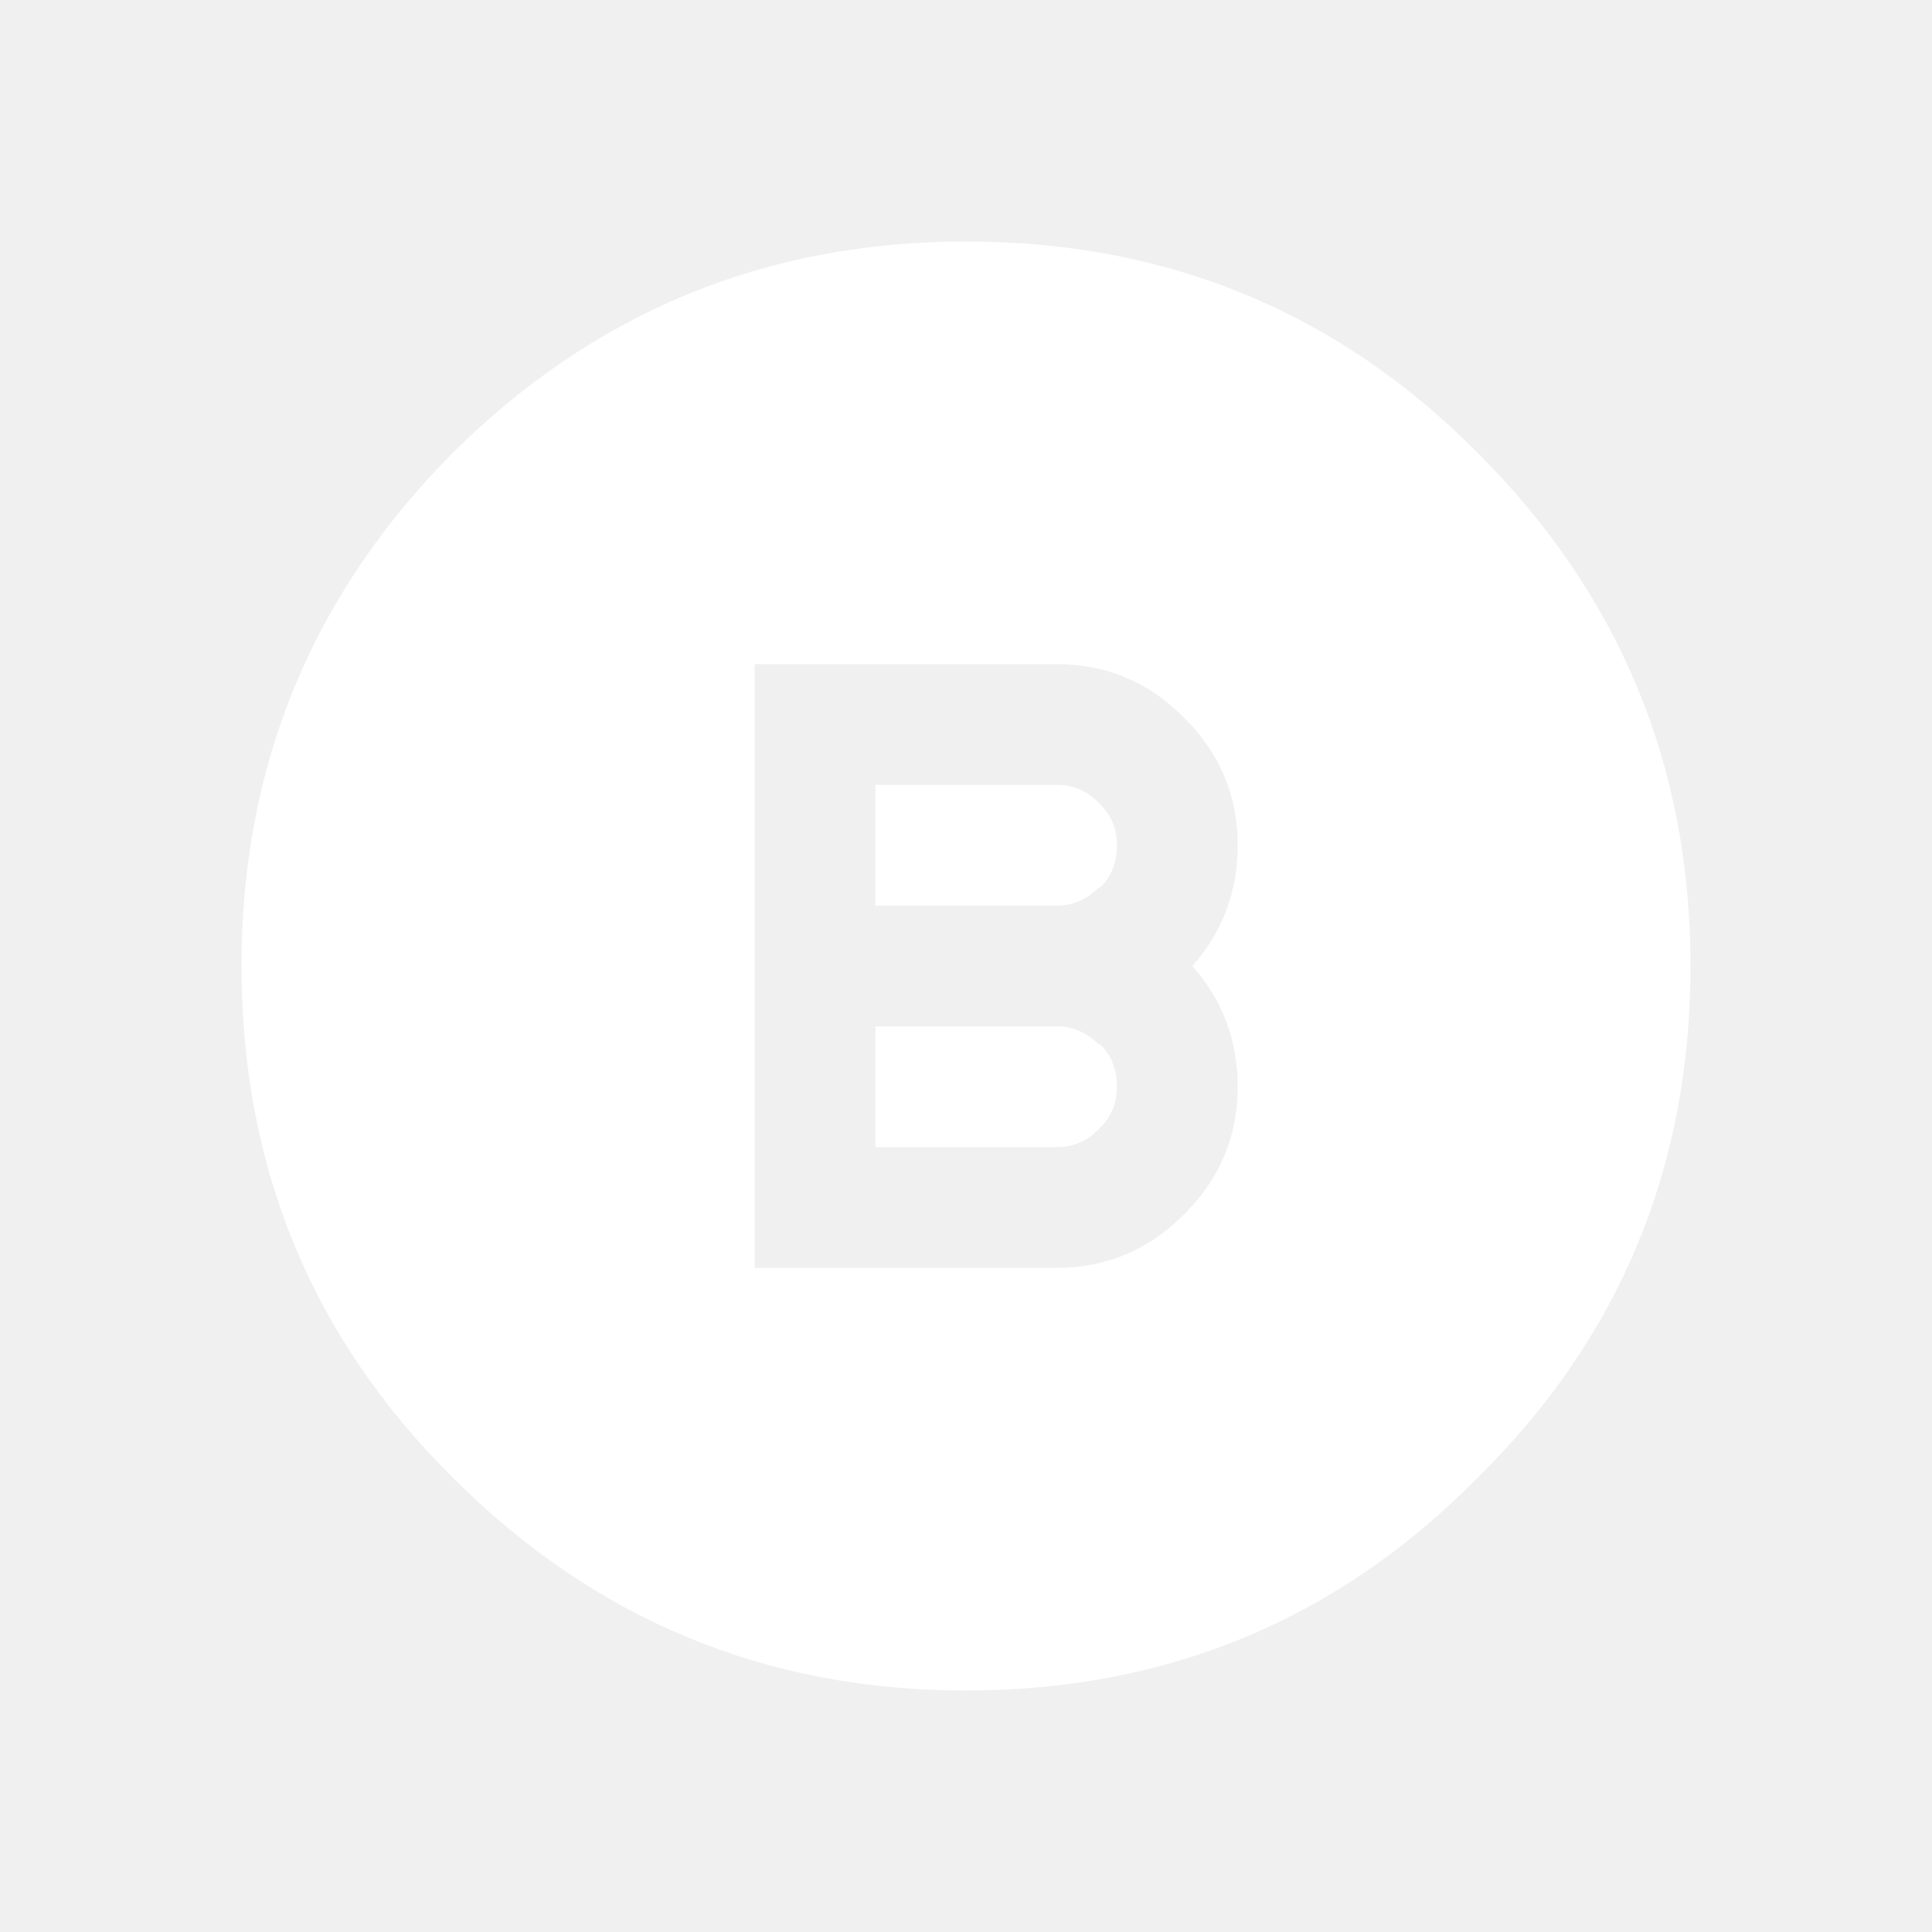
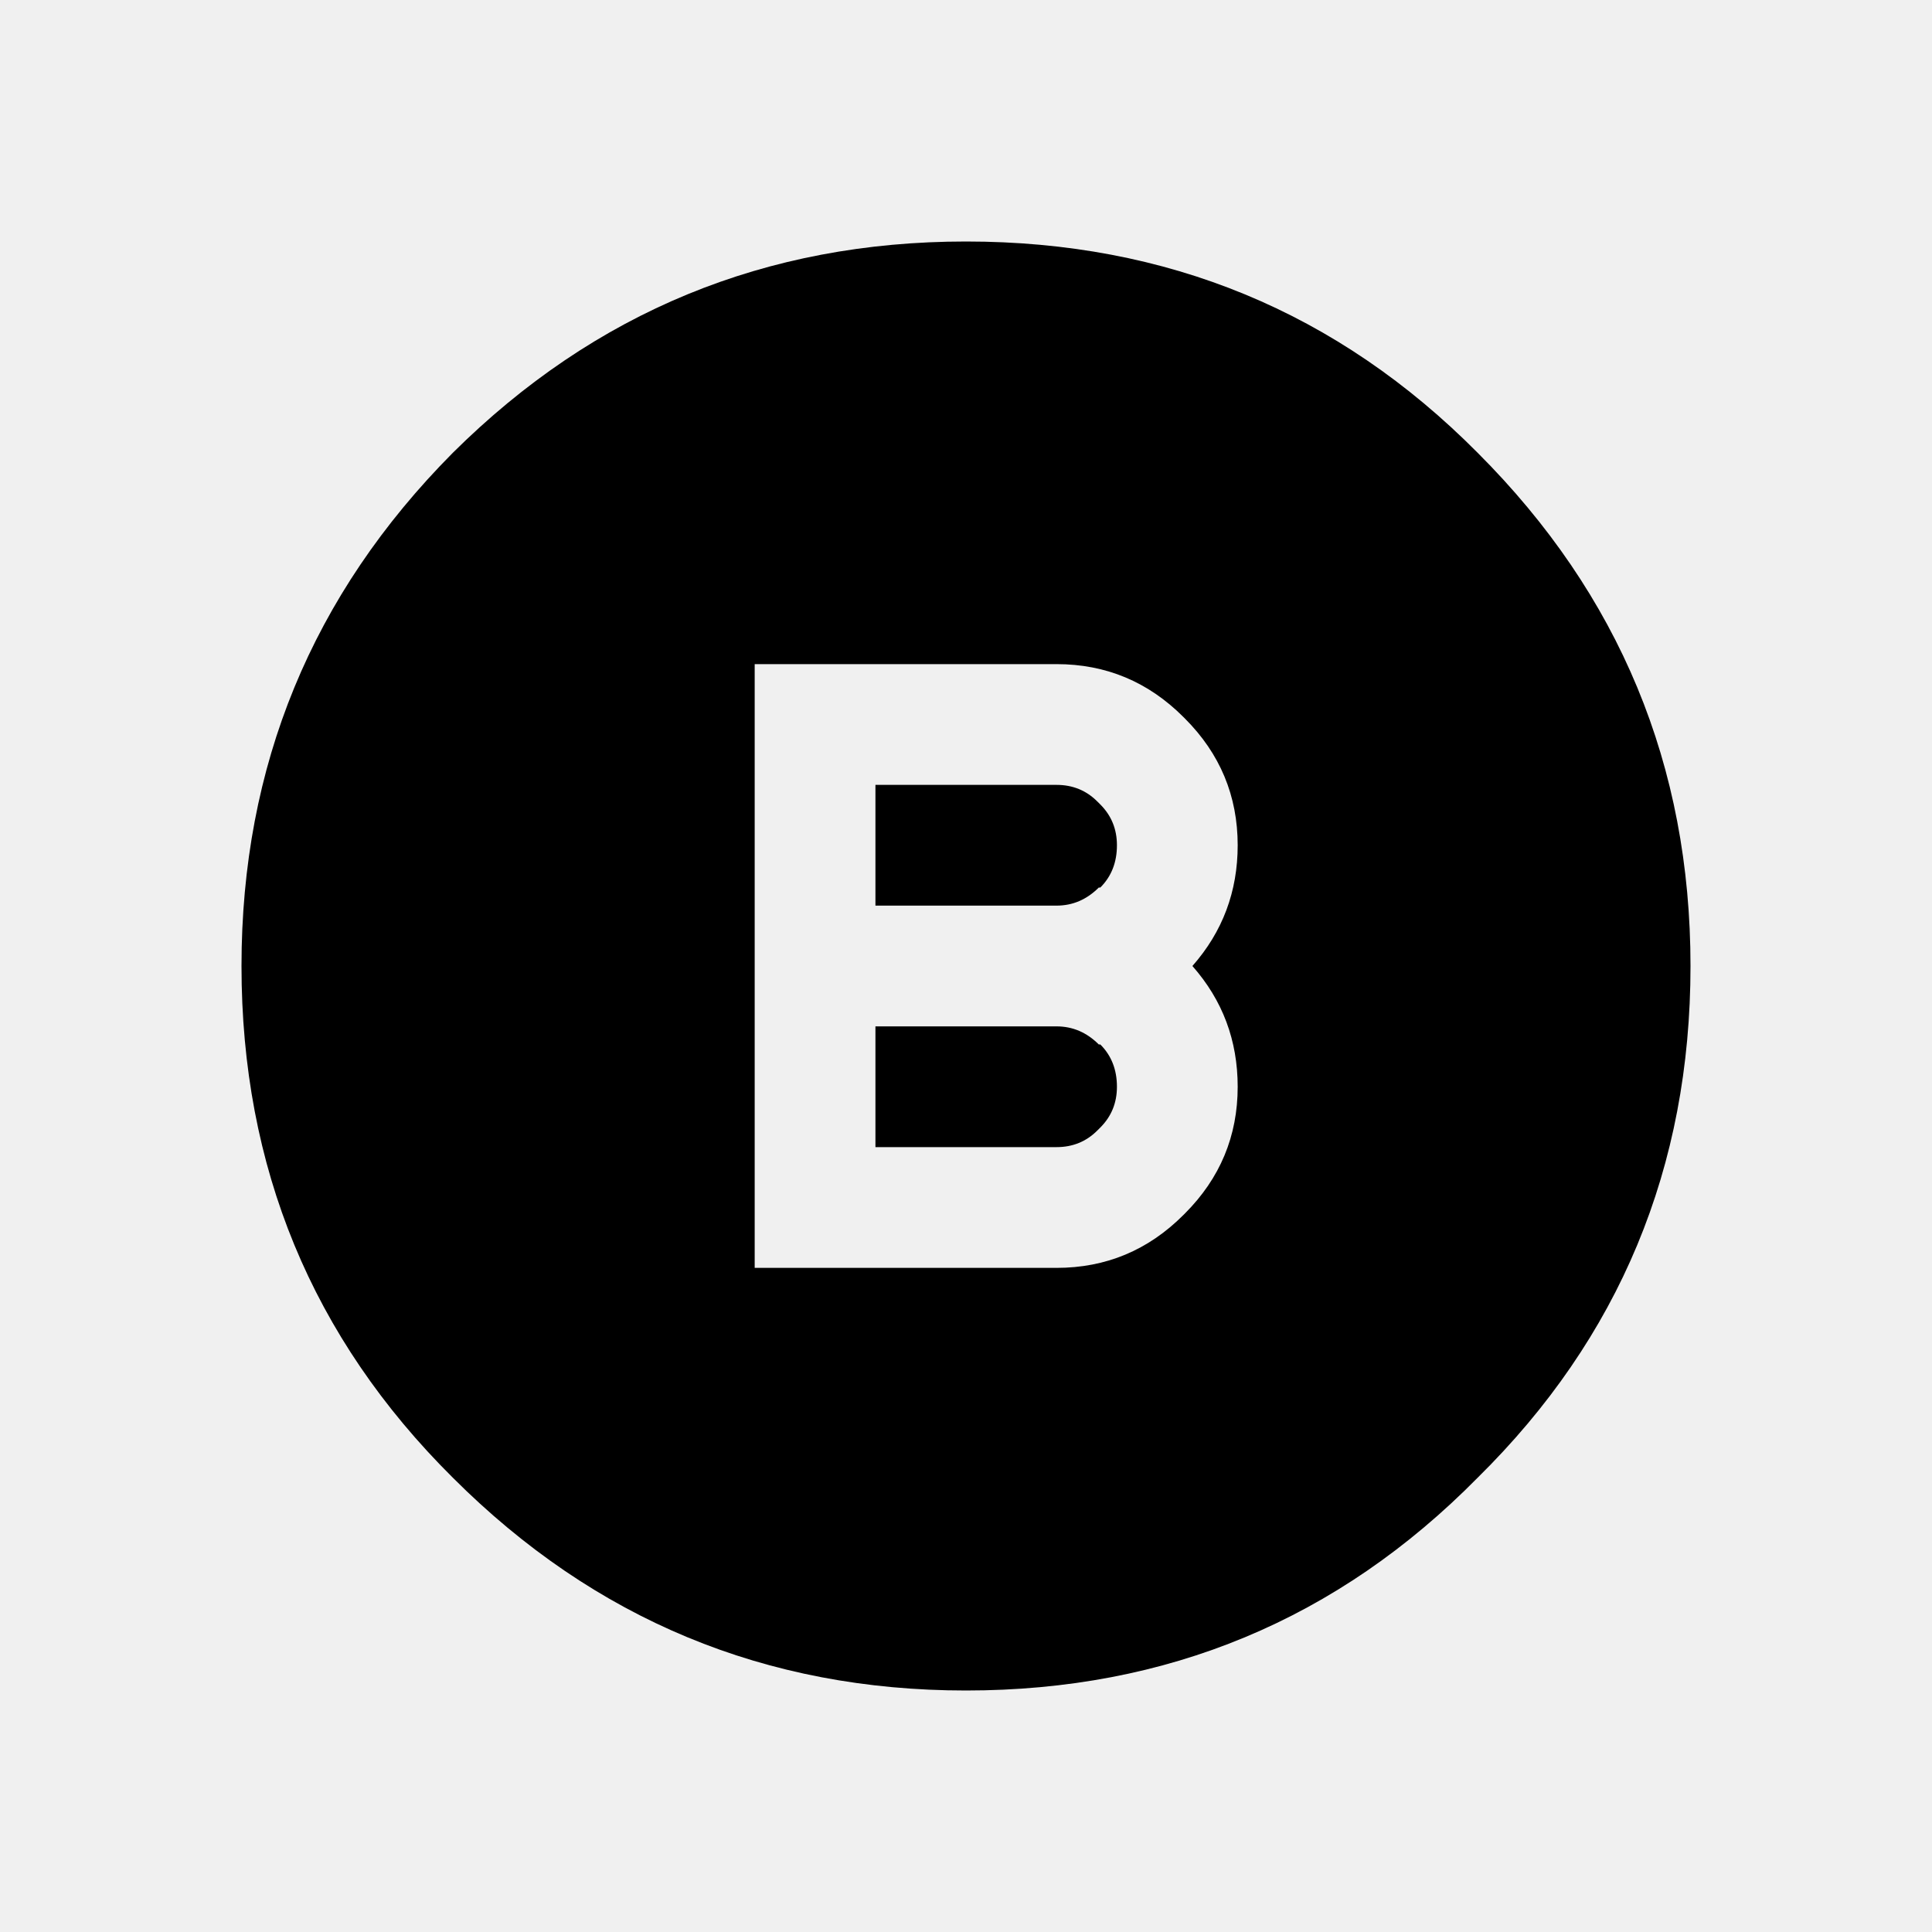
<svg xmlns="http://www.w3.org/2000/svg" width="64" height="64">
  <defs />
  <g>
-     <path stroke="none" fill="#FFFFFF" d="M56 32 Q56 42 48.95 48.95 42 56 32 56 22.05 56 15 48.95 8 42 8 32 8 22.05 15 15 22.05 8 32 8 42 8 48.95 15 56 22.05 56 32 M37 28 Q37 28.85 36.45 29.4 L36.4 29.4 Q35.8 30 35 30 L29 30 29 26 35 26 Q35.8 26 36.35 26.55 L36.45 26.65 Q37 27.2 37 28 M41 36 Q41 33.7 39.5 32 41 30.3 41 28 41 25.55 39.25 23.8 L39.2 23.75 Q37.45 22 35 22 L25 22 25 42 35 42 Q37.45 42 39.2 40.25 L39.25 40.2 Q41 38.45 41 36 M37 36 Q37 36.8 36.45 37.35 L36.35 37.45 Q35.8 38 35 38 L29 38 29 34 35 34 Q35.8 34 36.4 34.6 L36.45 34.6 Q37 35.15 37 36" />
+     <path stroke="none" fill="#000000" d="M56 32 Q56 42 48.95 48.95 42 56 32 56 22.05 56 15 48.95 8 42 8 32 8 22.05 15 15 22.05 8 32 8 42 8 48.95 15 56 22.05 56 32 M37 28 Q37 28.85 36.45 29.4 L36.4 29.4 Q35.8 30 35 30 L29 30 29 26 35 26 Q35.8 26 36.35 26.55 L36.45 26.65 Q37 27.2 37 28 M41 36 Q41 33.7 39.5 32 41 30.3 41 28 41 25.55 39.25 23.8 L39.2 23.75 Q37.45 22 35 22 L25 22 25 42 35 42 Q37.45 42 39.2 40.25 L39.25 40.2 Q41 38.45 41 36 M37 36 Q37 36.8 36.45 37.35 L36.35 37.45 Q35.8 38 35 38 L29 38 29 34 35 34 Q35.8 34 36.4 34.6 L36.45 34.6 Q37 35.15 37 36" />
  </g>
</svg>
